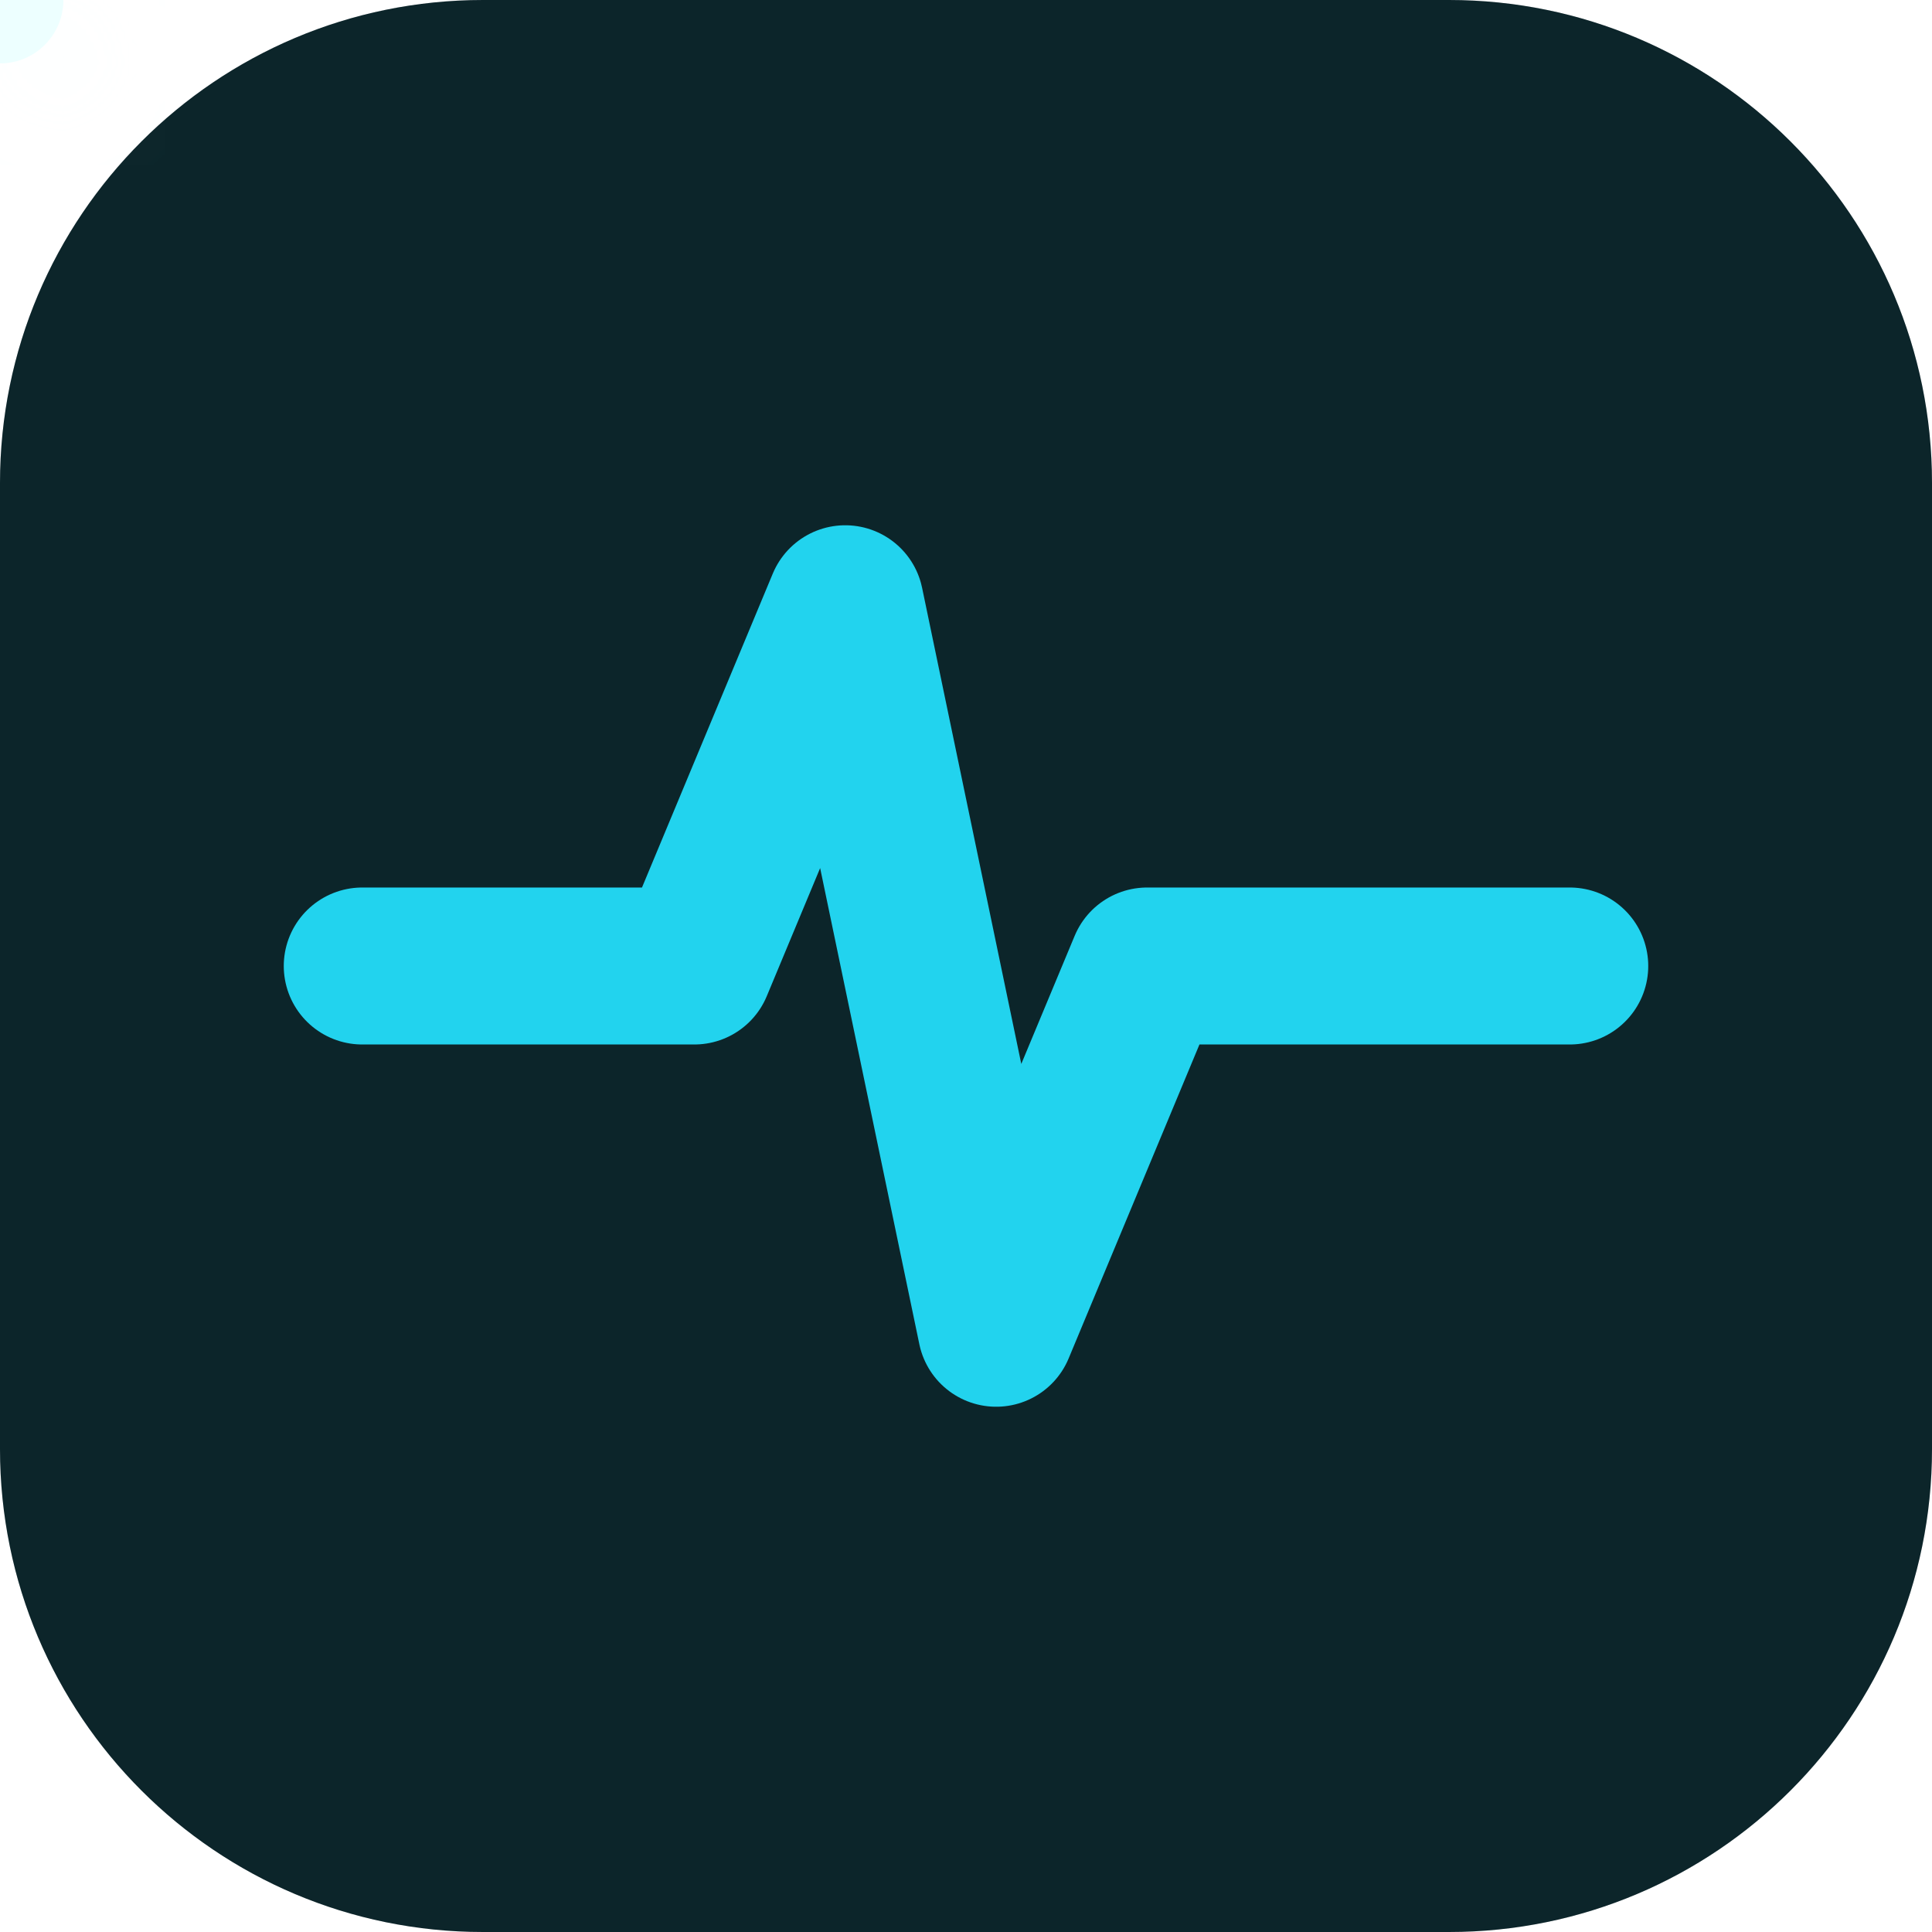
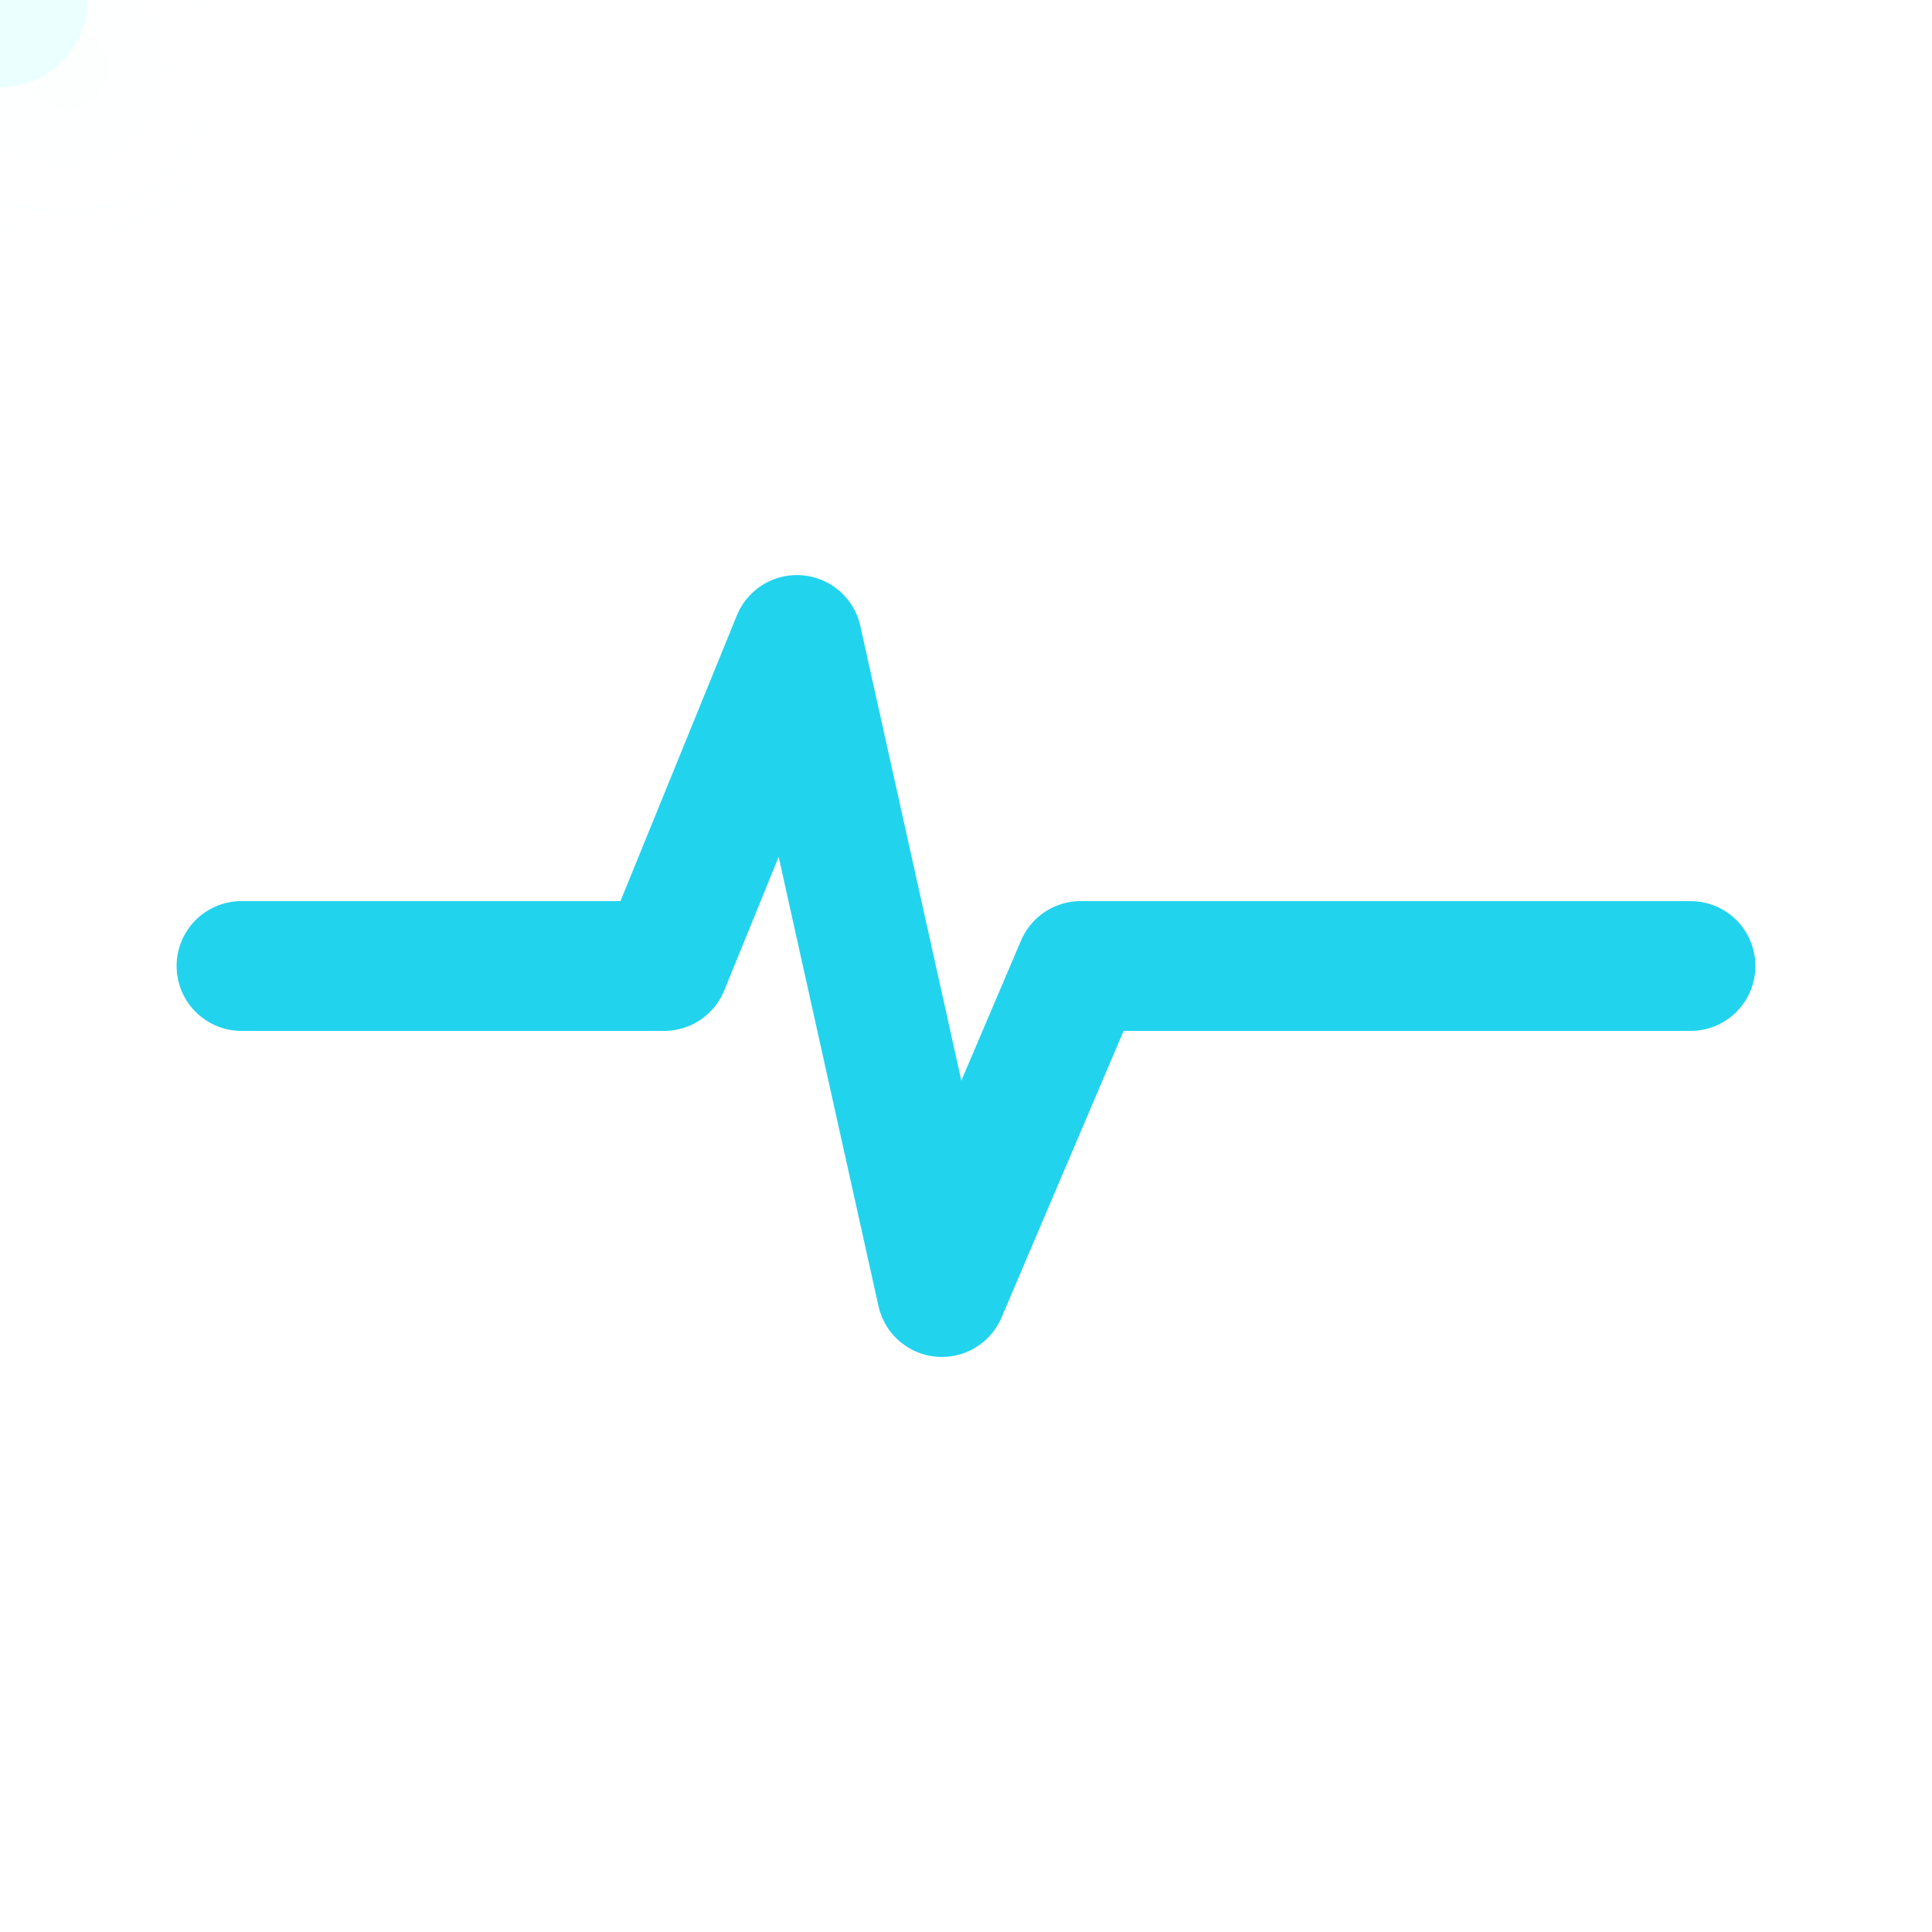
<svg xmlns="http://www.w3.org/2000/svg" viewBox="0 0 32 32" width="32" height="32">
  <defs>
    <filter id="runner-glow" x="-80%" y="-80%" width="260%" height="260%">
-       <feGaussianBlur stdDeviation="1.1" result="blur" />
+       <feGaussianBlur stdDeviation="1.2" result="blur" />
      <feMerge>
        <feMergeNode in="blur" />
        <feMergeNode in="SourceGraphic" />
      </feMerge>
    </filter>
    <style>
-       .runner{filter:url(#runner-glow);opacity:.86}
+       .runner{filter:url(#runner-glow);opacity:.92}
      @media (prefers-reduced-motion:reduce){.runner{display:none}}
    </style>
  </defs>
-   <rect width="32" height="32" rx="8" fill="#09090b" />
-   <rect width="32" height="32" rx="8" fill="#22d3ee" fill-opacity="0.14" />
-   <path id="signal-path" d="M6 16h5.5l2.5-6 2.5 12 2.5-6H26" stroke="#22d3ee" stroke-width="2.6" stroke-linecap="round" stroke-linejoin="round" fill="none" />
-   <circle class="runner" r="1.05" fill="#eaffff">
-     <animateMotion dur="3.2s" repeatCount="indefinite" rotate="auto">
+   <path id="signal-path" d="M4 16h7l2.2-5.4 2.4 10.8 2.3-5.4H28" stroke="#22d3ee" stroke-width="2.15" stroke-linecap="round" stroke-linejoin="round" fill="none" />
+   <circle class="runner" r="1.45" fill="#eaffff">
+     <animateMotion dur="3s" repeatCount="indefinite" rotate="auto">
      <mpath href="#signal-path" />
    </animateMotion>
  </circle>
</svg>
